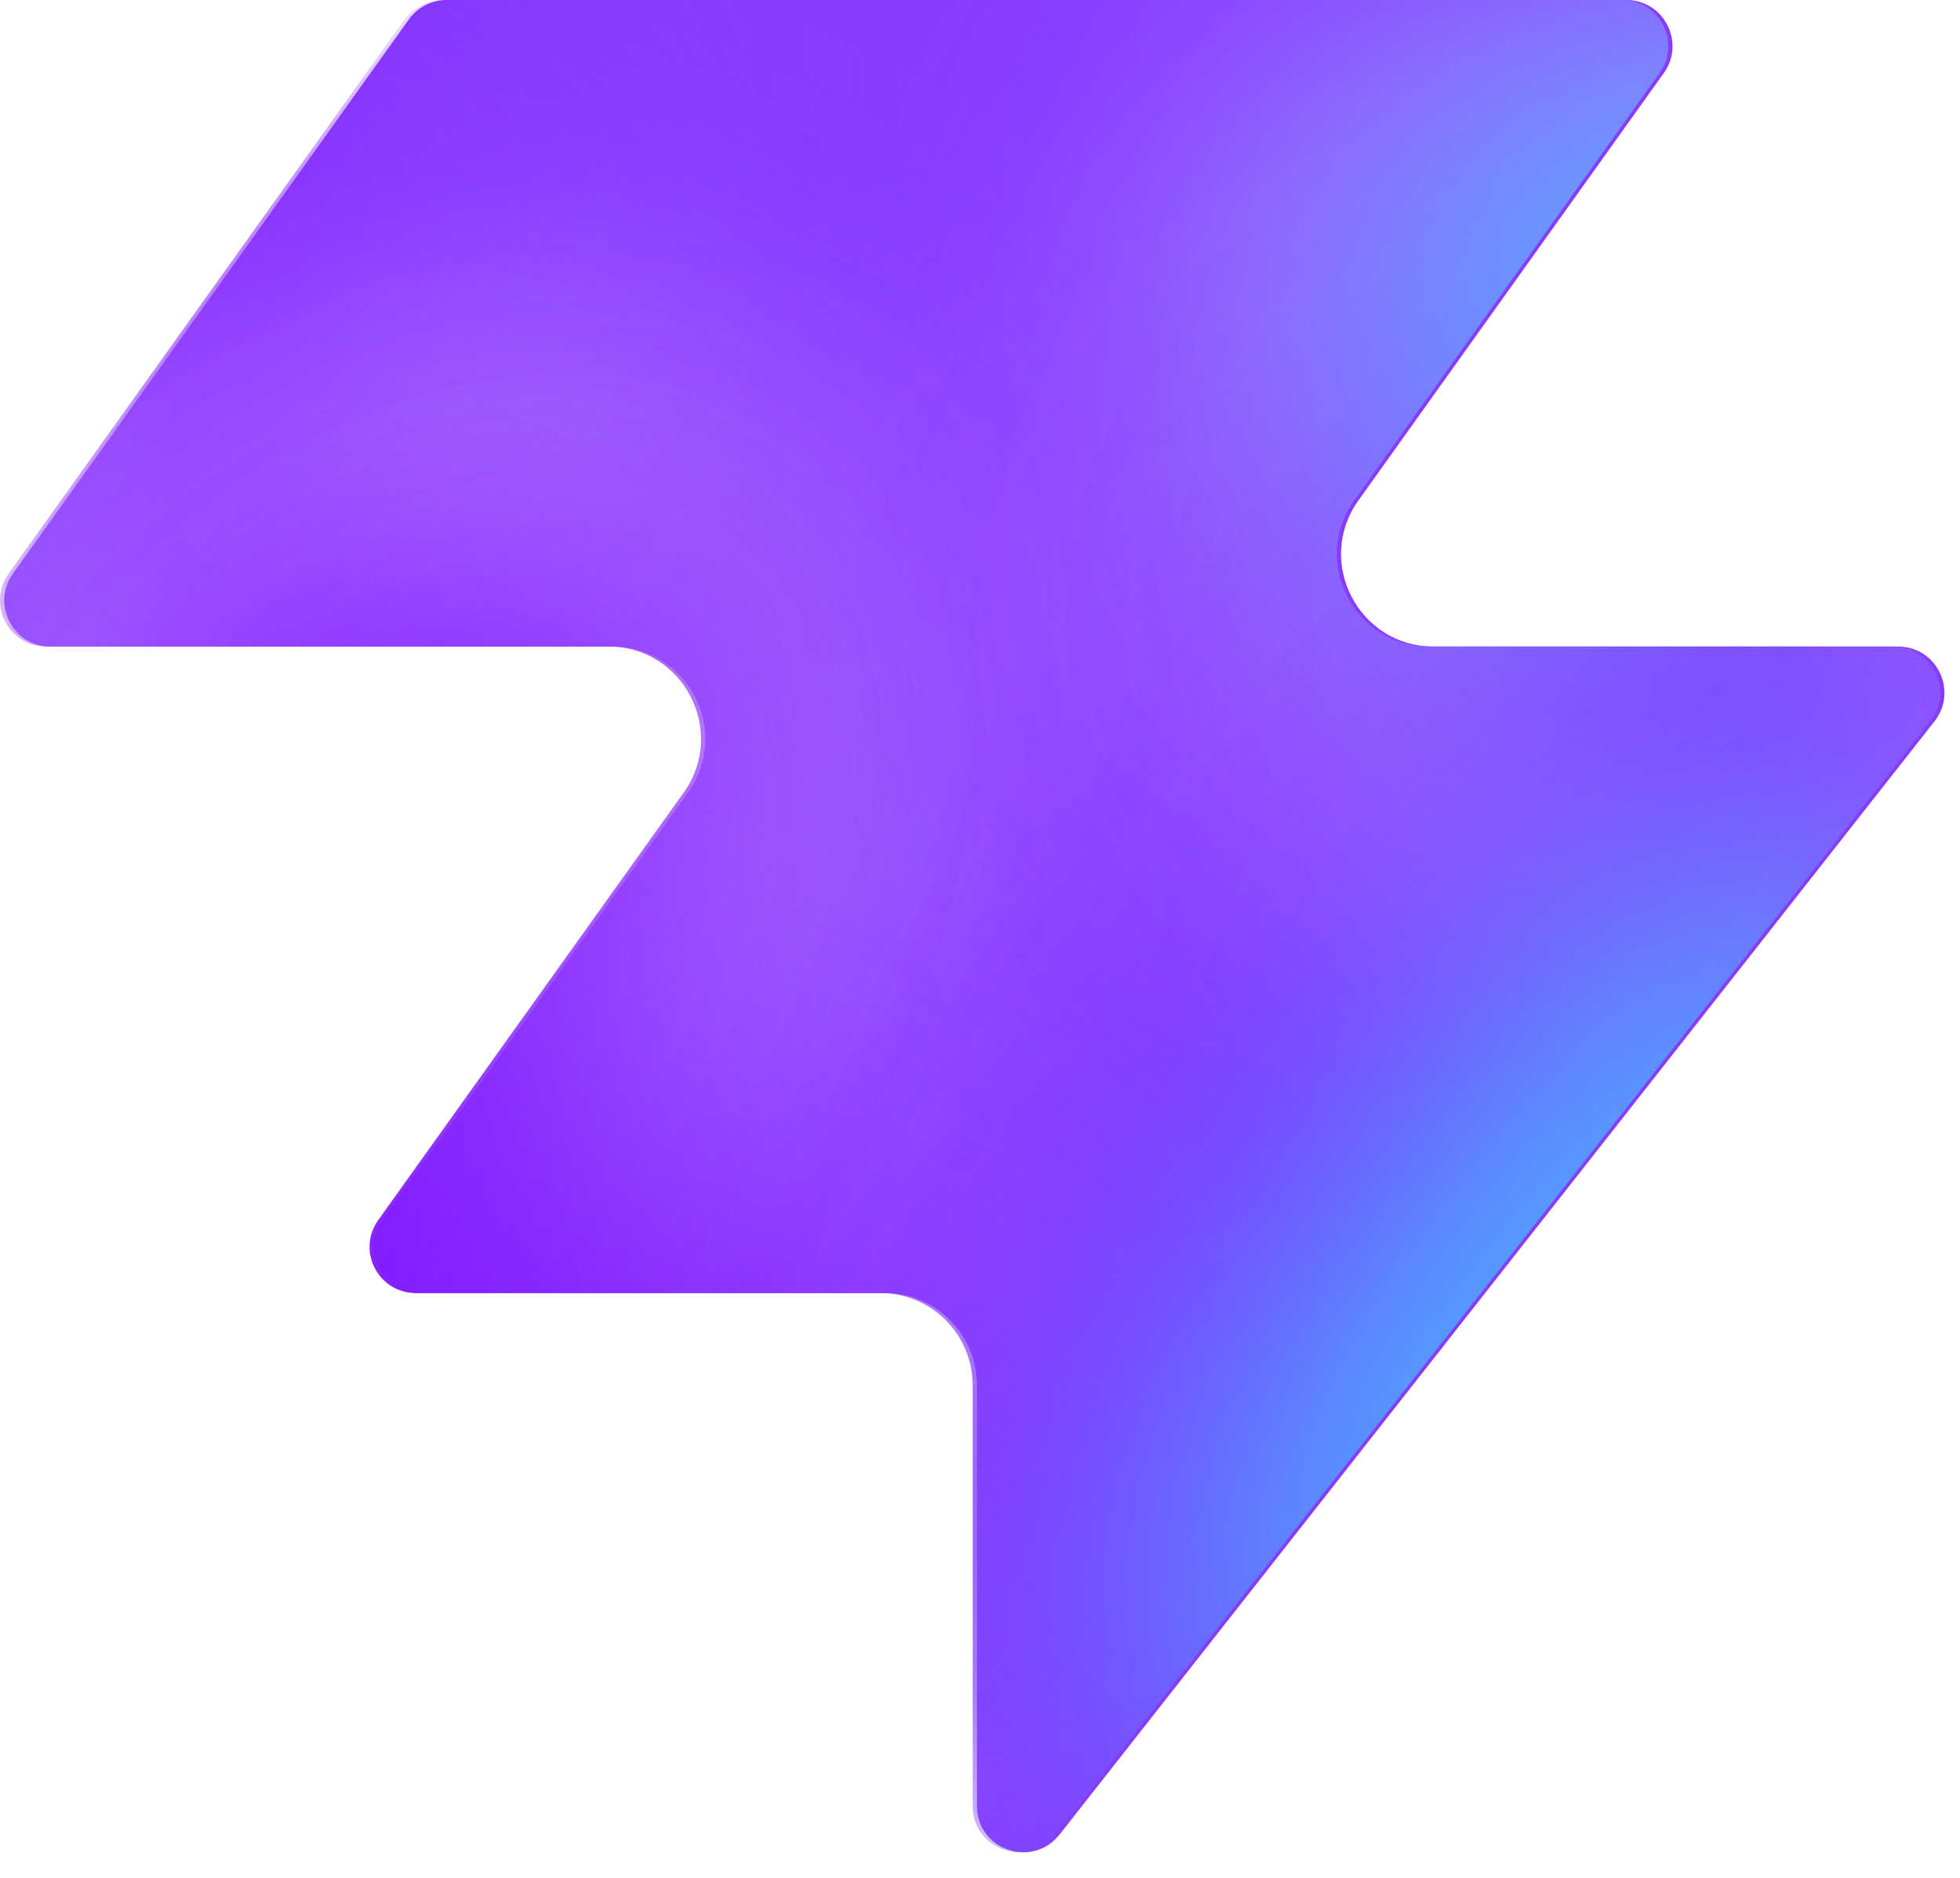
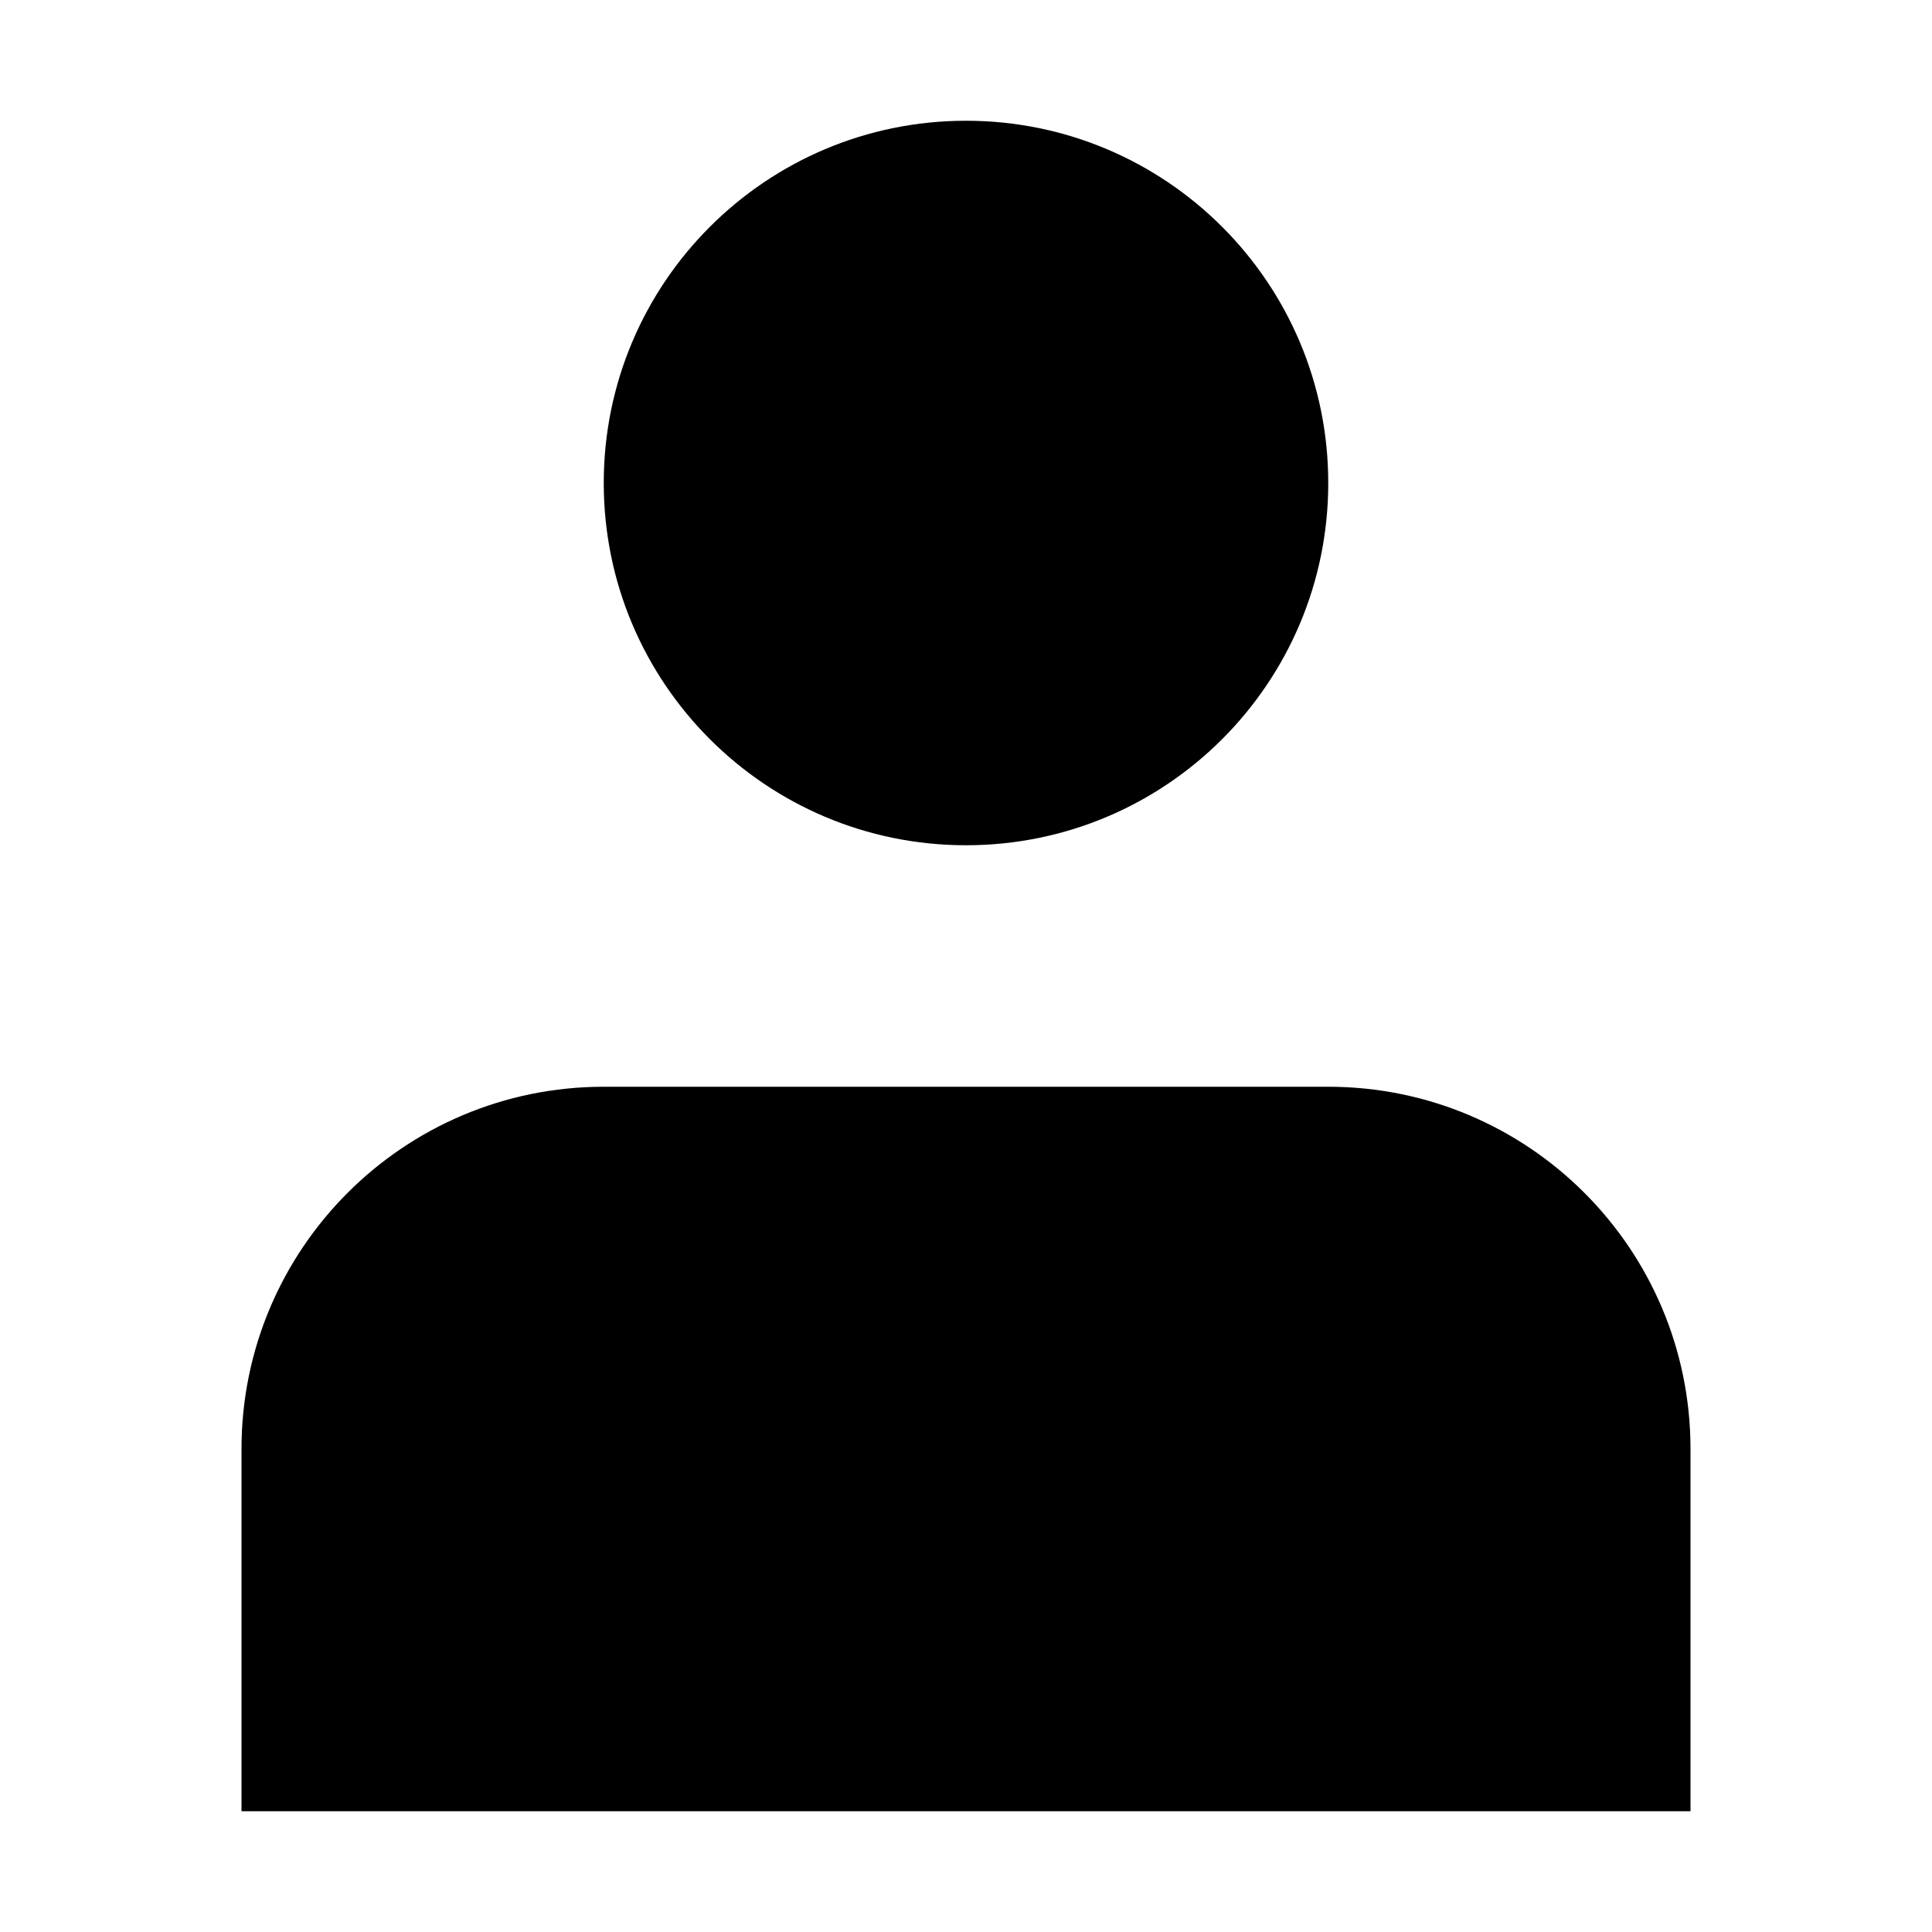
- <svg xmlns="http://www.w3.org/2000/svg" width="48" height="46" fill="none" viewBox="0 0 48 46">
-   <path fill="#863bff" d="M25.946 44.938c-.664.845-2.021.375-2.021-.698V33.937a2.26 2.26 0 0 0-2.262-2.262H10.287c-.92 0-1.456-1.04-.92-1.788l7.48-10.471c1.07-1.497 0-3.578-1.842-3.578H1.237c-.92 0-1.456-1.04-.92-1.788L10.013.474c.214-.297.556-.474.92-.474h28.894c.92 0 1.456 1.04.92 1.788l-7.48 10.471c-1.07 1.498 0 3.579 1.842 3.579h11.377c.943 0 1.473 1.088.89 1.83L25.947 44.94z" style="fill:#863bff;fill:color(display-p3 .525 .23 1);fill-opacity:1" />
-   <mask id="a" width="48" height="46" x="0" y="0" maskUnits="userSpaceOnUse" style="mask-type:alpha">
-     <path fill="#000" d="M25.842 44.938c-.664.844-2.021.375-2.021-.698V33.937a2.26 2.26 0 0 0-2.262-2.262H10.183c-.92 0-1.456-1.04-.92-1.788l7.48-10.471c1.07-1.498 0-3.579-1.842-3.579H1.133c-.92 0-1.456-1.04-.92-1.787L9.91.473c.214-.297.556-.474.92-.474h28.894c.92 0 1.456 1.04.92 1.788l-7.48 10.471c-1.07 1.498 0 3.578 1.842 3.578h11.377c.943 0 1.473 1.088.89 1.832L25.843 44.94z" style="fill:#000;fill-opacity:1" />
-   </mask>
-   <g mask="url(#a)">
-     <g filter="url(#b)">
-       <ellipse cx="5.508" cy="14.704" fill="#ede6ff" rx="5.508" ry="14.704" style="fill:#ede6ff;fill:color(display-p3 .927 .903 1);fill-opacity:1" transform="matrix(.00324 1 1 -.00324 -4.47 31.516)" />
-     </g>
-     <g filter="url(#c)">
-       <ellipse cx="10.399" cy="29.851" fill="#ede6ff" rx="10.399" ry="29.851" style="fill:#ede6ff;fill:color(display-p3 .927 .903 1);fill-opacity:1" transform="matrix(.00324 1 1 -.00324 -39.328 7.883)" />
-     </g>
-     <g filter="url(#d)">
-       <ellipse cx="5.508" cy="30.487" fill="#7e14ff" rx="5.508" ry="30.487" style="fill:#7e14ff;fill:color(display-p3 .492 .077 1);fill-opacity:1" transform="rotate(89.814 -25.913 -14.639)scale(1 -1)" />
-     </g>
-     <g filter="url(#e)">
-       <ellipse cx="5.508" cy="30.599" fill="#7e14ff" rx="5.508" ry="30.599" style="fill:#7e14ff;fill:color(display-p3 .492 .077 1);fill-opacity:1" transform="rotate(89.814 -32.644 -3.334)scale(1 -1)" />
-     </g>
-     <g filter="url(#f)">
-       <ellipse cx="5.508" cy="30.599" fill="#7e14ff" rx="5.508" ry="30.599" style="fill:#7e14ff;fill:color(display-p3 .492 .077 1);fill-opacity:1" transform="matrix(.00324 1 1 -.00324 -34.34 30.47)" />
-     </g>
-     <g filter="url(#g)">
-       <ellipse cx="14.072" cy="22.078" fill="#ede6ff" rx="14.072" ry="22.078" style="fill:#ede6ff;fill:color(display-p3 .927 .903 1);fill-opacity:1" transform="rotate(93.35 24.506 48.493)scale(-1 1)" />
-     </g>
-     <g filter="url(#h)">
-       <ellipse cx="3.47" cy="21.501" fill="#7e14ff" rx="3.47" ry="21.501" style="fill:#7e14ff;fill:color(display-p3 .492 .077 1);fill-opacity:1" transform="rotate(89.009 28.708 47.59)scale(-1 1)" />
-     </g>
-     <g filter="url(#i)">
-       <ellipse cx="3.47" cy="21.501" fill="#7e14ff" rx="3.47" ry="21.501" style="fill:#7e14ff;fill:color(display-p3 .492 .077 1);fill-opacity:1" transform="rotate(89.009 28.708 47.59)scale(-1 1)" />
-     </g>
-     <g filter="url(#j)">
-       <ellipse cx=".387" cy="8.972" fill="#7e14ff" rx="4.407" ry="29.108" style="fill:#7e14ff;fill:color(display-p3 .492 .077 1);fill-opacity:1" transform="rotate(39.51 .387 8.972)" />
-     </g>
-     <g filter="url(#k)">
-       <ellipse cx="47.523" cy="-6.092" fill="#7e14ff" rx="4.407" ry="29.108" style="fill:#7e14ff;fill:color(display-p3 .492 .077 1);fill-opacity:1" transform="rotate(37.892 47.523 -6.092)" />
-     </g>
-     <g filter="url(#l)">
-       <ellipse cx="41.412" cy="6.333" fill="#47bfff" rx="5.971" ry="9.665" style="fill:#47bfff;fill:color(display-p3 .28 .748 1);fill-opacity:1" transform="rotate(37.892 41.412 6.333)" />
-     </g>
-     <g filter="url(#m)">
-       <ellipse cx="-1.879" cy="38.332" fill="#7e14ff" rx="4.407" ry="29.108" style="fill:#7e14ff;fill:color(display-p3 .492 .077 1);fill-opacity:1" transform="rotate(37.892 -1.88 38.332)" />
-     </g>
-     <g filter="url(#n)">
-       <ellipse cx="-1.879" cy="38.332" fill="#7e14ff" rx="4.407" ry="29.108" style="fill:#7e14ff;fill:color(display-p3 .492 .077 1);fill-opacity:1" transform="rotate(37.892 -1.88 38.332)" />
-     </g>
-     <g filter="url(#o)">
-       <ellipse cx="35.651" cy="29.907" fill="#7e14ff" rx="4.407" ry="29.108" style="fill:#7e14ff;fill:color(display-p3 .492 .077 1);fill-opacity:1" transform="rotate(37.892 35.651 29.907)" />
-     </g>
-     <g filter="url(#p)">
-       <ellipse cx="38.418" cy="32.4" fill="#47bfff" rx="5.971" ry="15.297" style="fill:#47bfff;fill:color(display-p3 .28 .748 1);fill-opacity:1" transform="rotate(37.892 38.418 32.4)" />
-     </g>
-   </g>
-   <defs>
-     <filter id="b" width="60.045" height="41.654" x="-19.77" y="16.149" color-interpolation-filters="sRGB" filterUnits="userSpaceOnUse">
-       <feFlood flood-opacity="0" result="BackgroundImageFix" />
-       <feBlend in="SourceGraphic" in2="BackgroundImageFix" result="shape" />
-       <feGaussianBlur result="effect1_foregroundBlur_2002_17158" stdDeviation="7.659" />
-     </filter>
-     <filter id="c" width="90.34" height="51.437" x="-54.613" y="-7.533" color-interpolation-filters="sRGB" filterUnits="userSpaceOnUse">
-       <feFlood flood-opacity="0" result="BackgroundImageFix" />
-       <feBlend in="SourceGraphic" in2="BackgroundImageFix" result="shape" />
-       <feGaussianBlur result="effect1_foregroundBlur_2002_17158" stdDeviation="7.659" />
-     </filter>
-     <filter id="d" width="79.355" height="29.4" x="-49.64" y="2.03" color-interpolation-filters="sRGB" filterUnits="userSpaceOnUse">
-       <feFlood flood-opacity="0" result="BackgroundImageFix" />
-       <feBlend in="SourceGraphic" in2="BackgroundImageFix" result="shape" />
-       <feGaussianBlur result="effect1_foregroundBlur_2002_17158" stdDeviation="4.596" />
-     </filter>
-     <filter id="e" width="79.579" height="29.4" x="-45.045" y="20.029" color-interpolation-filters="sRGB" filterUnits="userSpaceOnUse">
-       <feFlood flood-opacity="0" result="BackgroundImageFix" />
-       <feBlend in="SourceGraphic" in2="BackgroundImageFix" result="shape" />
-       <feGaussianBlur result="effect1_foregroundBlur_2002_17158" stdDeviation="4.596" />
-     </filter>
-     <filter id="f" width="79.579" height="29.4" x="-43.513" y="21.178" color-interpolation-filters="sRGB" filterUnits="userSpaceOnUse">
-       <feFlood flood-opacity="0" result="BackgroundImageFix" />
-       <feBlend in="SourceGraphic" in2="BackgroundImageFix" result="shape" />
-       <feGaussianBlur result="effect1_foregroundBlur_2002_17158" stdDeviation="4.596" />
-     </filter>
-     <filter id="g" width="74.749" height="58.852" x="15.756" y="-17.901" color-interpolation-filters="sRGB" filterUnits="userSpaceOnUse">
-       <feFlood flood-opacity="0" result="BackgroundImageFix" />
-       <feBlend in="SourceGraphic" in2="BackgroundImageFix" result="shape" />
-       <feGaussianBlur result="effect1_foregroundBlur_2002_17158" stdDeviation="7.659" />
-     </filter>
-     <filter id="h" width="61.377" height="25.362" x="23.548" y="2.284" color-interpolation-filters="sRGB" filterUnits="userSpaceOnUse">
-       <feFlood flood-opacity="0" result="BackgroundImageFix" />
-       <feBlend in="SourceGraphic" in2="BackgroundImageFix" result="shape" />
-       <feGaussianBlur result="effect1_foregroundBlur_2002_17158" stdDeviation="4.596" />
-     </filter>
-     <filter id="i" width="61.377" height="25.362" x="23.548" y="2.284" color-interpolation-filters="sRGB" filterUnits="userSpaceOnUse">
-       <feFlood flood-opacity="0" result="BackgroundImageFix" />
-       <feBlend in="SourceGraphic" in2="BackgroundImageFix" result="shape" />
-       <feGaussianBlur result="effect1_foregroundBlur_2002_17158" stdDeviation="4.596" />
-     </filter>
-     <filter id="j" width="56.045" height="63.649" x="-27.636" y="-22.853" color-interpolation-filters="sRGB" filterUnits="userSpaceOnUse">
-       <feFlood flood-opacity="0" result="BackgroundImageFix" />
-       <feBlend in="SourceGraphic" in2="BackgroundImageFix" result="shape" />
-       <feGaussianBlur result="effect1_foregroundBlur_2002_17158" stdDeviation="4.596" />
-     </filter>
-     <filter id="k" width="54.814" height="64.646" x="20.116" y="-38.415" color-interpolation-filters="sRGB" filterUnits="userSpaceOnUse">
-       <feFlood flood-opacity="0" result="BackgroundImageFix" />
-       <feBlend in="SourceGraphic" in2="BackgroundImageFix" result="shape" />
-       <feGaussianBlur result="effect1_foregroundBlur_2002_17158" stdDeviation="4.596" />
-     </filter>
-     <filter id="l" width="33.541" height="35.313" x="24.641" y="-11.323" color-interpolation-filters="sRGB" filterUnits="userSpaceOnUse">
-       <feFlood flood-opacity="0" result="BackgroundImageFix" />
-       <feBlend in="SourceGraphic" in2="BackgroundImageFix" result="shape" />
-       <feGaussianBlur result="effect1_foregroundBlur_2002_17158" stdDeviation="4.596" />
-     </filter>
-     <filter id="m" width="54.814" height="64.646" x="-29.286" y="6.009" color-interpolation-filters="sRGB" filterUnits="userSpaceOnUse">
-       <feFlood flood-opacity="0" result="BackgroundImageFix" />
-       <feBlend in="SourceGraphic" in2="BackgroundImageFix" result="shape" />
-       <feGaussianBlur result="effect1_foregroundBlur_2002_17158" stdDeviation="4.596" />
-     </filter>
-     <filter id="n" width="54.814" height="64.646" x="-29.286" y="6.009" color-interpolation-filters="sRGB" filterUnits="userSpaceOnUse">
-       <feFlood flood-opacity="0" result="BackgroundImageFix" />
-       <feBlend in="SourceGraphic" in2="BackgroundImageFix" result="shape" />
-       <feGaussianBlur result="effect1_foregroundBlur_2002_17158" stdDeviation="4.596" />
-     </filter>
-     <filter id="o" width="54.814" height="64.646" x="8.244" y="-2.416" color-interpolation-filters="sRGB" filterUnits="userSpaceOnUse">
-       <feFlood flood-opacity="0" result="BackgroundImageFix" />
-       <feBlend in="SourceGraphic" in2="BackgroundImageFix" result="shape" />
-       <feGaussianBlur result="effect1_foregroundBlur_2002_17158" stdDeviation="4.596" />
-     </filter>
-     <filter id="p" width="39.409" height="43.623" x="18.713" y="10.588" color-interpolation-filters="sRGB" filterUnits="userSpaceOnUse">
-       <feFlood flood-opacity="0" result="BackgroundImageFix" />
-       <feBlend in="SourceGraphic" in2="BackgroundImageFix" result="shape" />
-       <feGaussianBlur result="effect1_foregroundBlur_2002_17158" stdDeviation="4.596" />
-     </filter>
-   </defs>
+ <svg xmlns="http://www.w3.org/2000/svg" width="800px" height="800px" viewBox="0 0 16 16" fill="none">
+   <path d="M8 7C9.657 7 11 5.657 11 4C11 2.343 9.657 1 8 1C6.343 1 5 2.343 5 4C5 5.657 6.343 7 8 7Z" fill="#000000" />
+   <path d="M14 12C14 10.343 12.657 9 11 9H5C3.343 9 2 10.343 2 12V15H14V12Z" fill="#000000" />
</svg>
